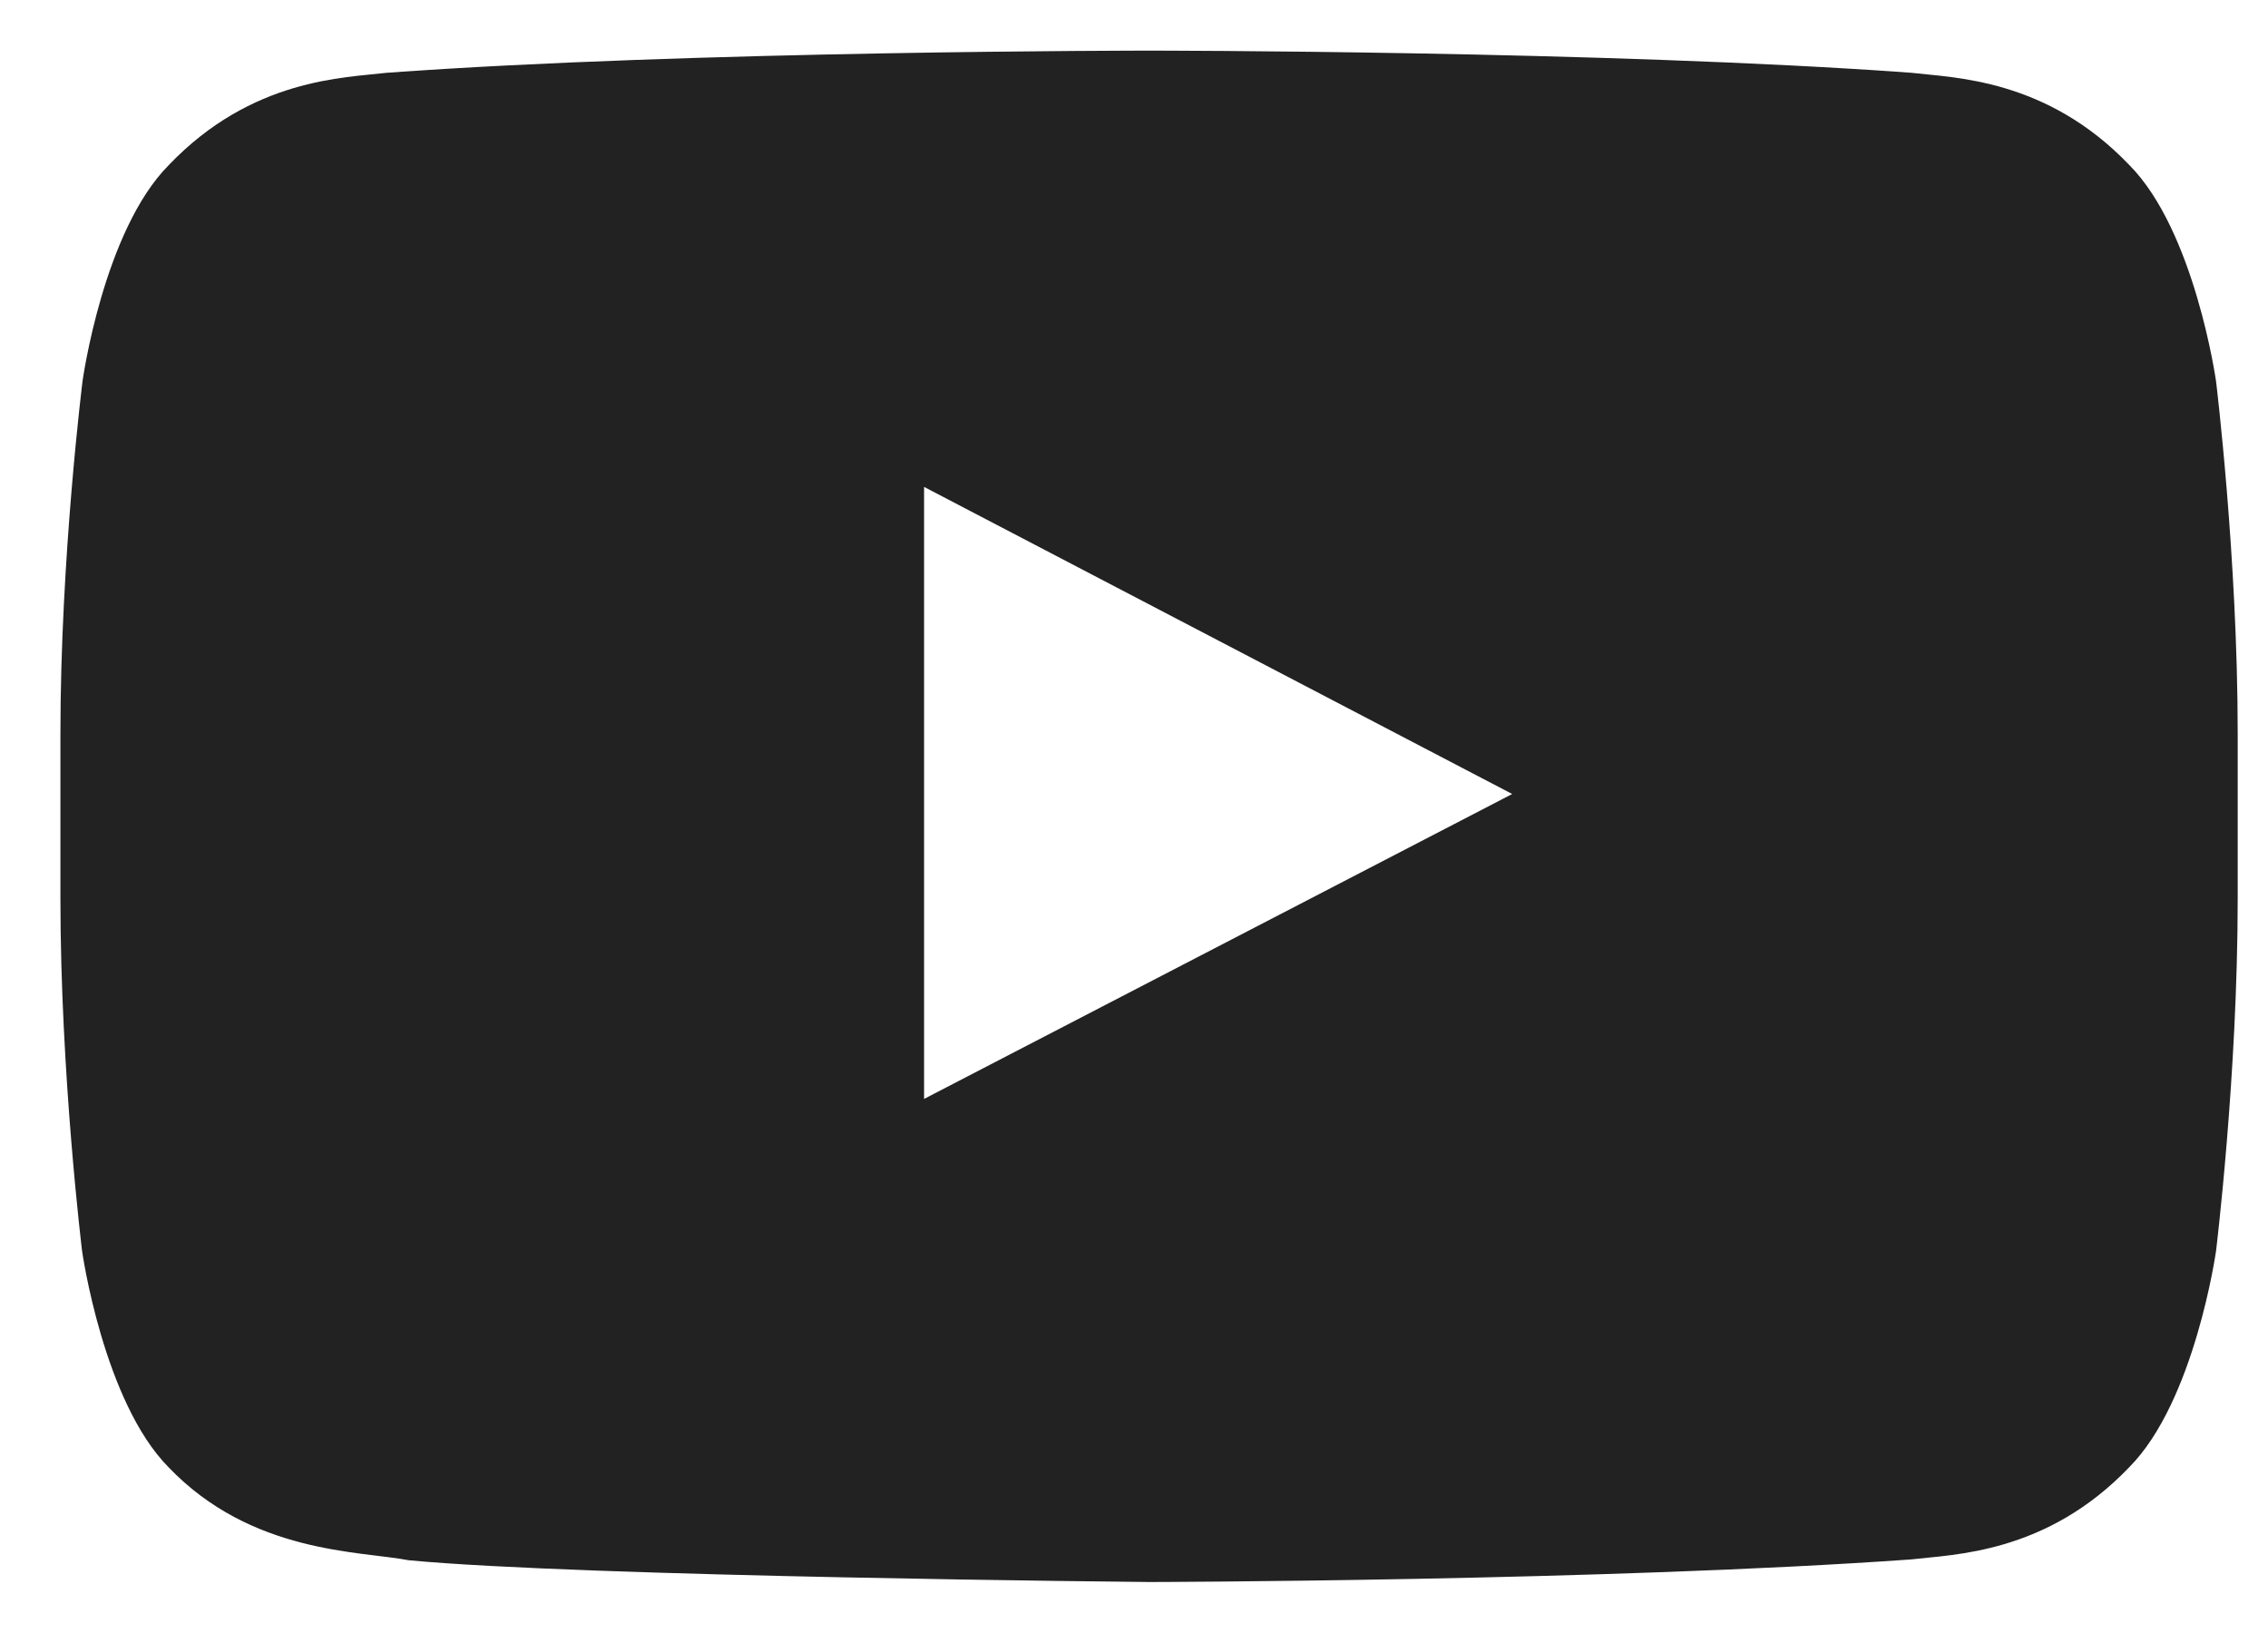
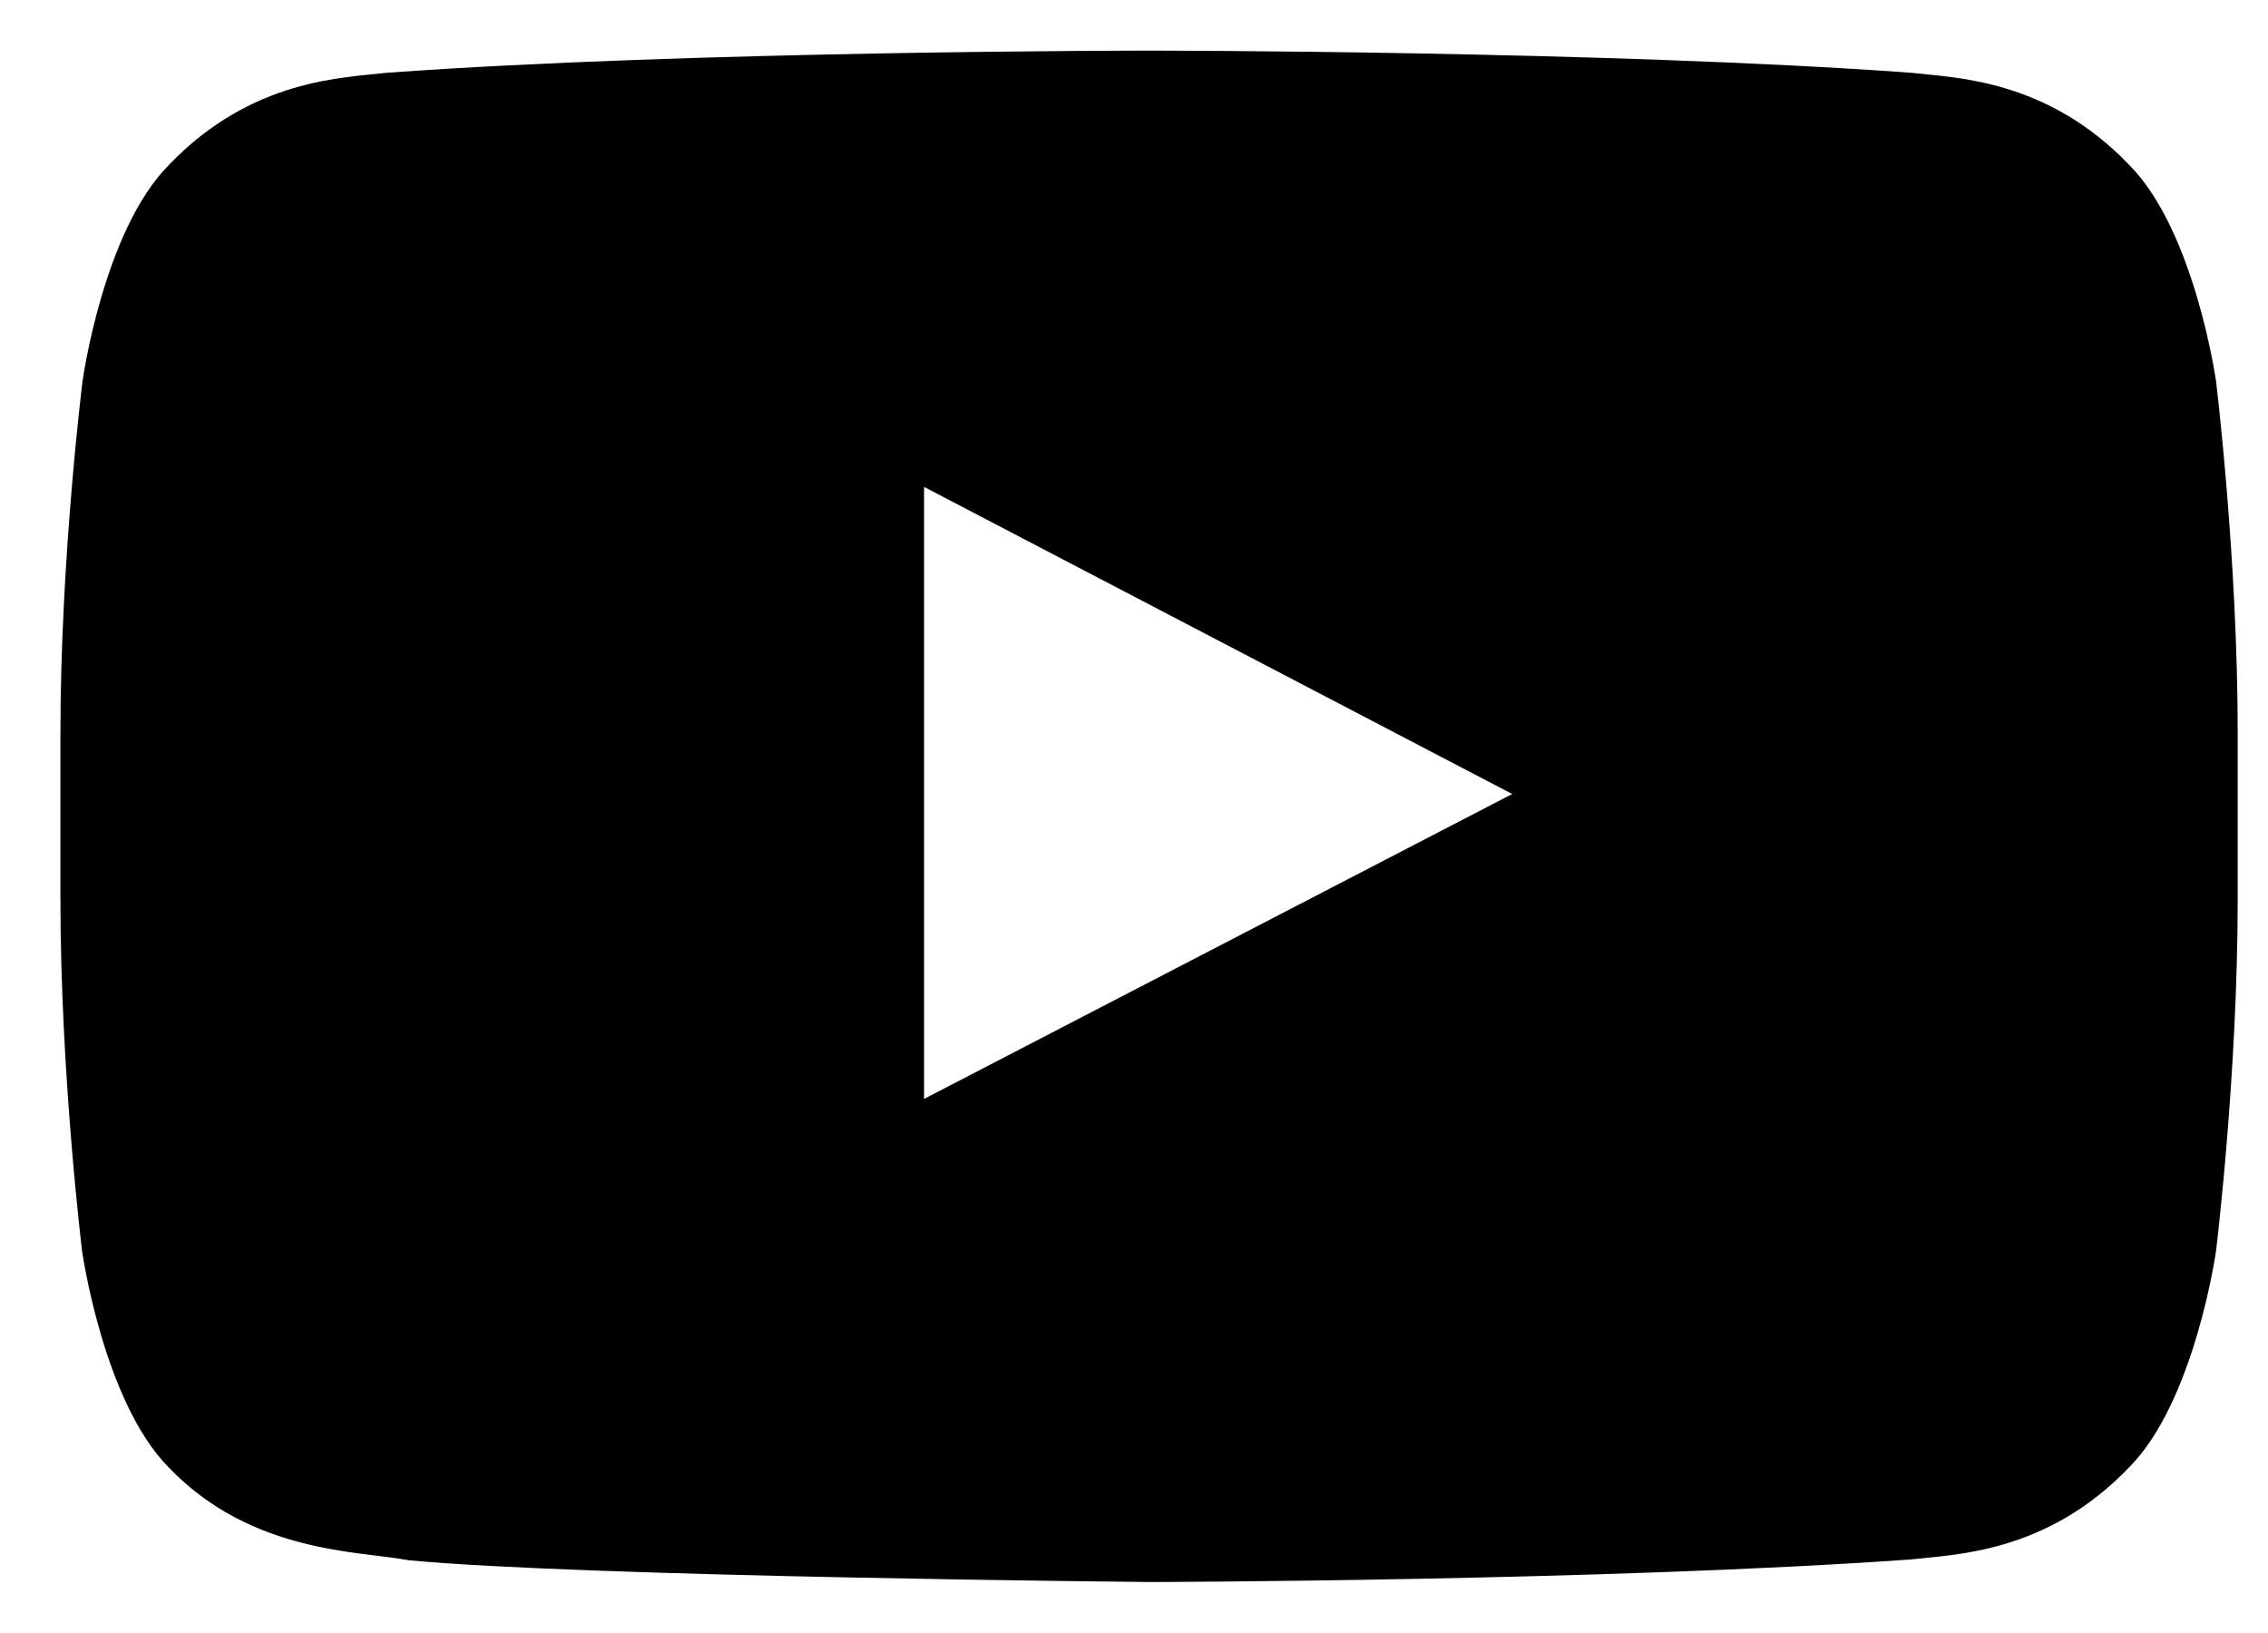
<svg xmlns="http://www.w3.org/2000/svg" width="25" height="18" viewBox="0 0 25 18" fill="none">
-   <path d="M24.427 4.2C24.427 4.2 24.193 2.545 23.471 1.819C22.557 0.863 21.535 0.858 21.066 0.802C17.71 0.558 12.671 0.558 12.671 0.558H12.661C12.661 0.558 7.622 0.558 4.266 0.802C3.797 0.858 2.775 0.863 1.861 1.819C1.139 2.545 0.91 4.2 0.91 4.2C0.91 4.2 0.666 6.145 0.666 8.086V9.905C0.666 11.845 0.905 13.791 0.905 13.791C0.905 13.791 1.139 15.445 1.857 16.172C2.771 17.128 3.971 17.095 4.505 17.198C6.427 17.381 12.666 17.438 12.666 17.438C12.666 17.438 17.71 17.428 21.066 17.189C21.535 17.133 22.557 17.128 23.471 16.172C24.193 15.445 24.427 13.791 24.427 13.791C24.427 13.791 24.666 11.85 24.666 9.905V8.086C24.666 6.145 24.427 4.2 24.427 4.2ZM10.186 12.113V5.367L16.669 8.752L10.186 12.113Z" fill="#222222" />
+   <path d="M24.427 4.2C24.427 4.2 24.193 2.545 23.471 1.819C22.557 0.863 21.535 0.858 21.066 0.802C17.71 0.558 12.671 0.558 12.671 0.558H12.661C12.661 0.558 7.622 0.558 4.266 0.802C3.797 0.858 2.775 0.863 1.861 1.819C1.139 2.545 0.91 4.2 0.91 4.2C0.91 4.2 0.666 6.145 0.666 8.086V9.905C0.666 11.845 0.905 13.791 0.905 13.791C0.905 13.791 1.139 15.445 1.857 16.172C2.771 17.128 3.971 17.095 4.505 17.198C6.427 17.381 12.666 17.438 12.666 17.438C12.666 17.438 17.71 17.428 21.066 17.189C21.535 17.133 22.557 17.128 23.471 16.172C24.193 15.445 24.427 13.791 24.427 13.791C24.427 13.791 24.666 11.85 24.666 9.905V8.086C24.666 6.145 24.427 4.2 24.427 4.2ZM10.186 12.113V5.367L16.669 8.752L10.186 12.113Z" fill="currentColor" />
</svg>
